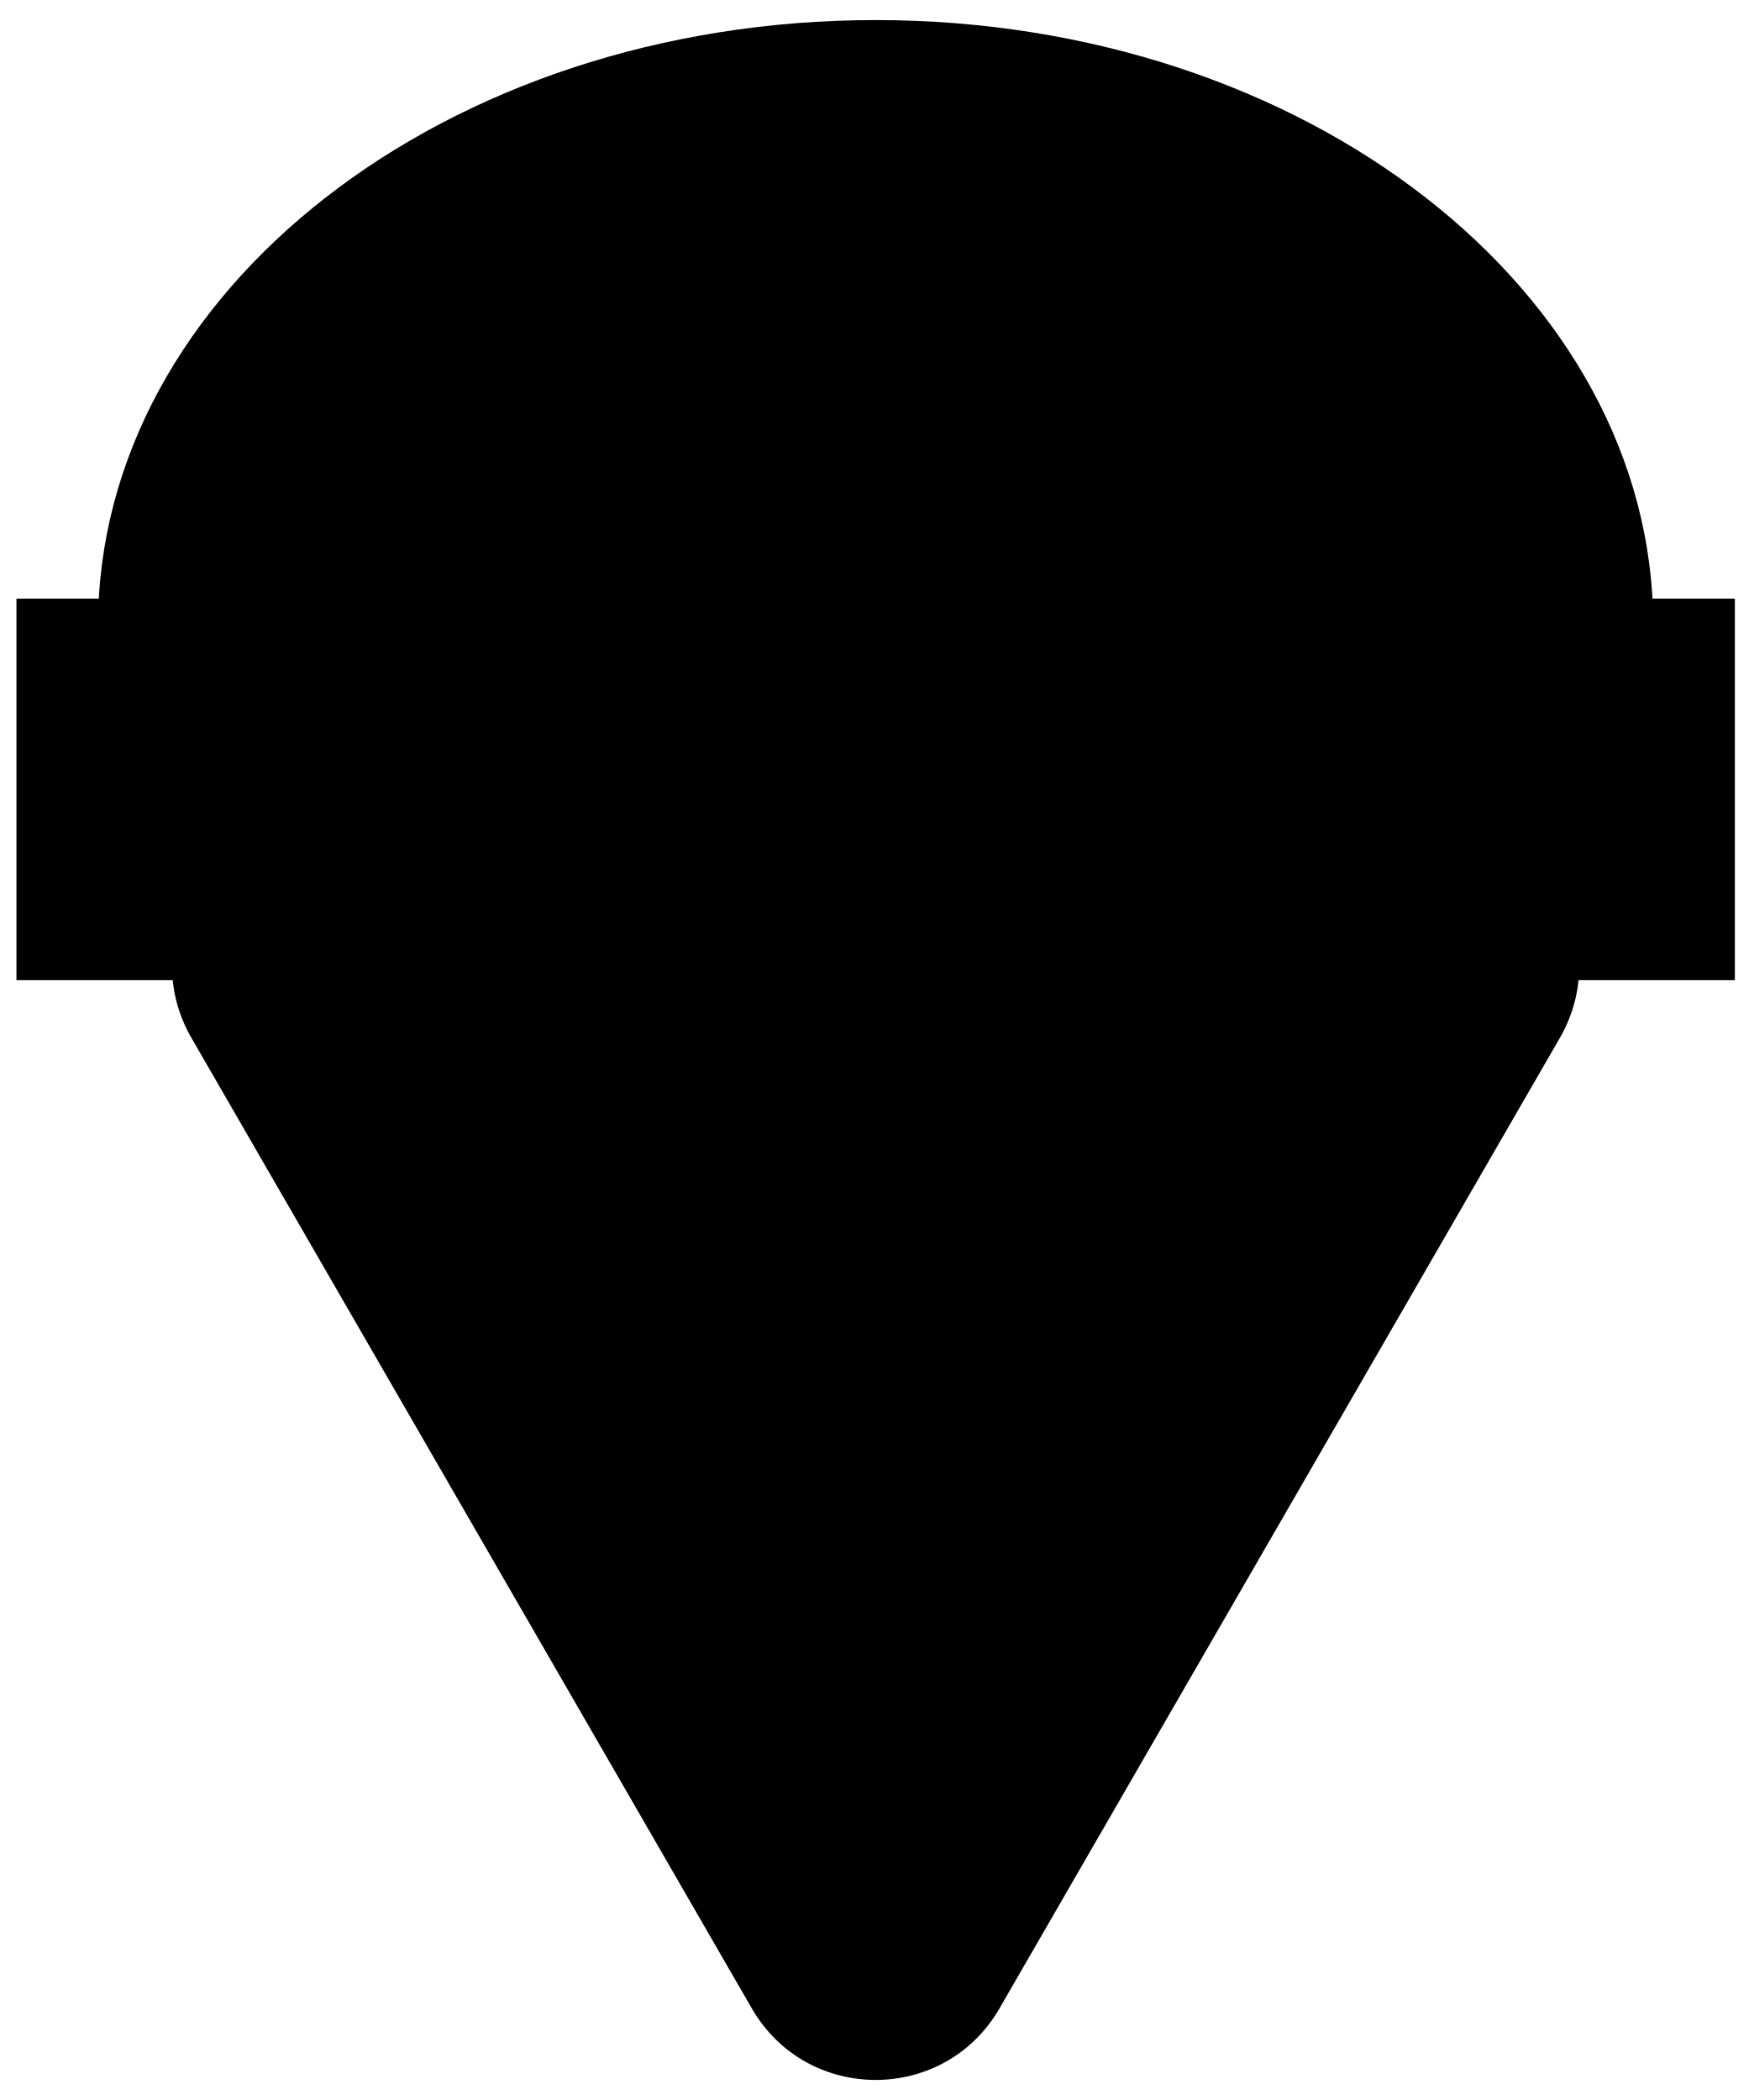
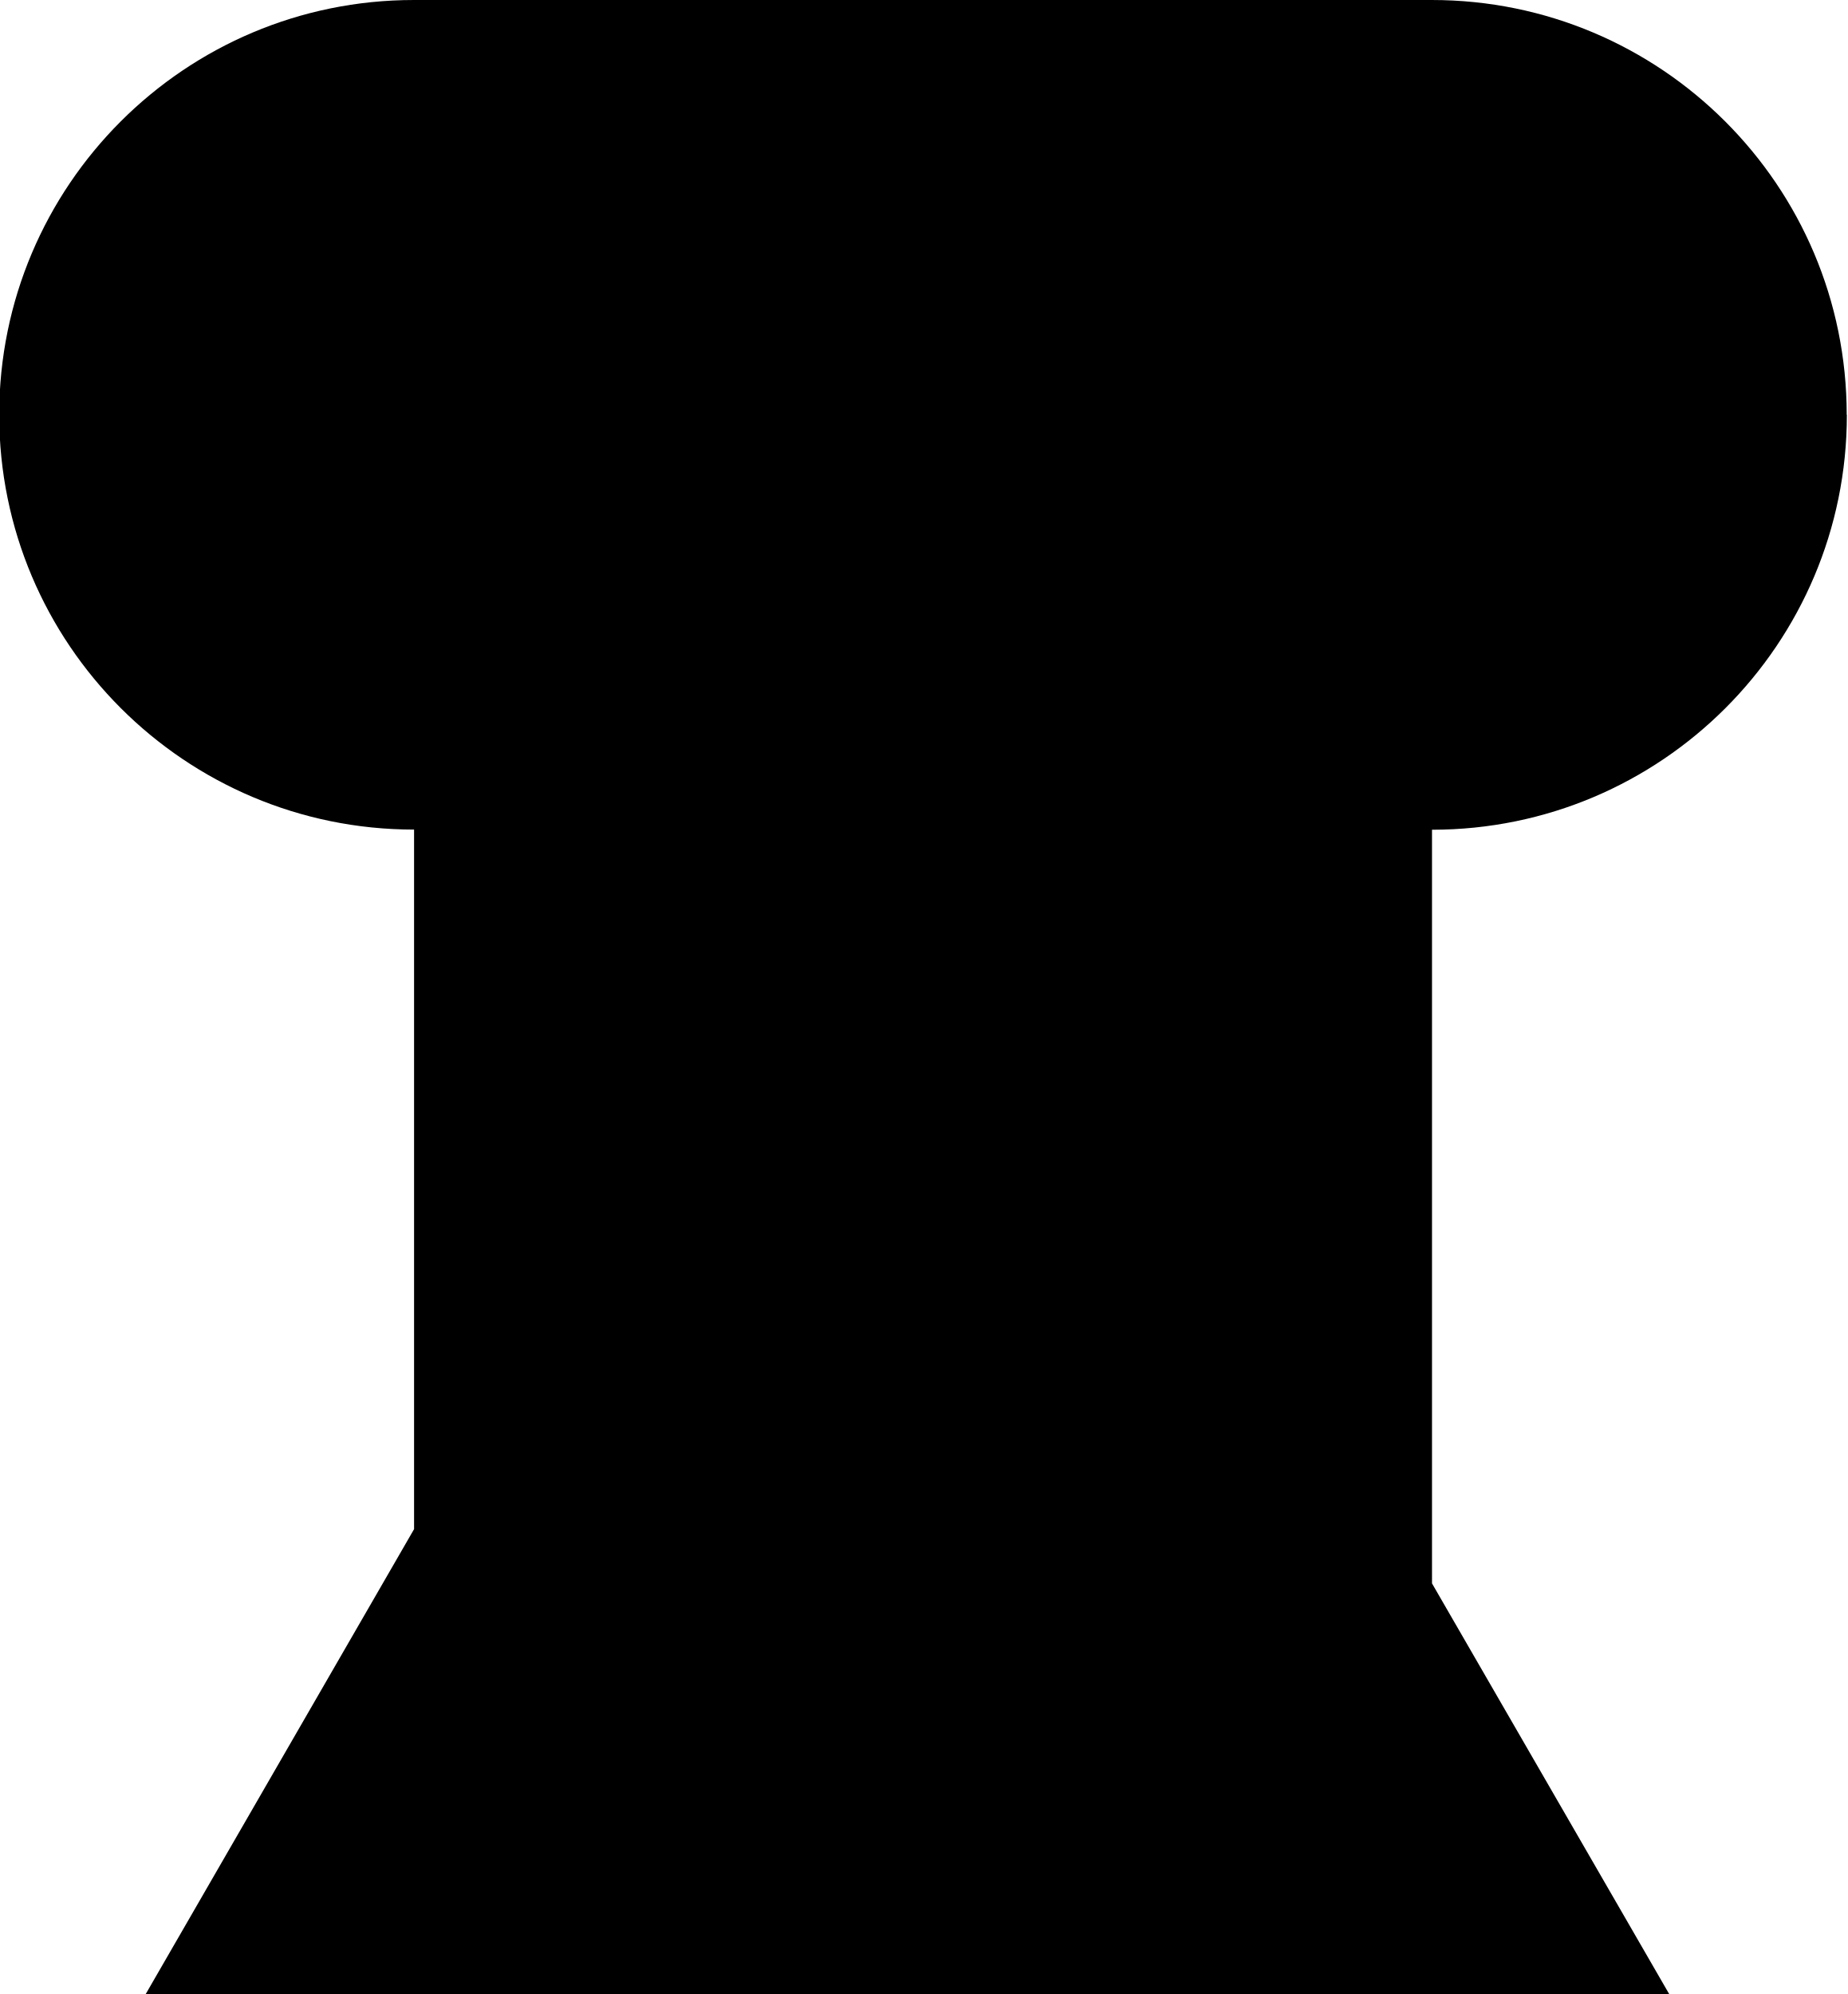
- <svg xmlns="http://www.w3.org/2000/svg" version="1.1" viewBox="0 0 106.33 127.69">
-   <rect class="cls-1" x="41.64" y="-4.24" width="23.2" height="104.48" transform="translate(5.24 101.24) rotate(-90)" fill="currentColor" />
-   <ellipse class="cls-1" cx="53.24" cy="38.04" rx="47.28" ry="36.82" fill="currentColor" />
-   <path class="cls-1" d="M45.71,122.12L11.64,63.11c-3.35-5.8.84-13.04,7.53-13.04h68.14c6.69,0,10.87,7.24,7.53,13.04l-34.07,59.01c-3.35,5.8-11.71,5.8-15.06,0Z" fill="currentColor" />
+ <svg xmlns="http://www.w3.org/2000/svg" version="1.1" viewBox="0 0 116.81 126.07">
+   <path d="M116.76,26.22C116.76,11.74,105.02,0,90.53,0H26.17C11.69,0-.05,11.74-.05,26.22s11.74,26.23,26.23,26.23v44.23l-16.97,29.4h96.33l-15-25.97v-47.65c14.48,0,26.23-11.74,26.23-26.23Z" fill="currentColor" />
</svg>
